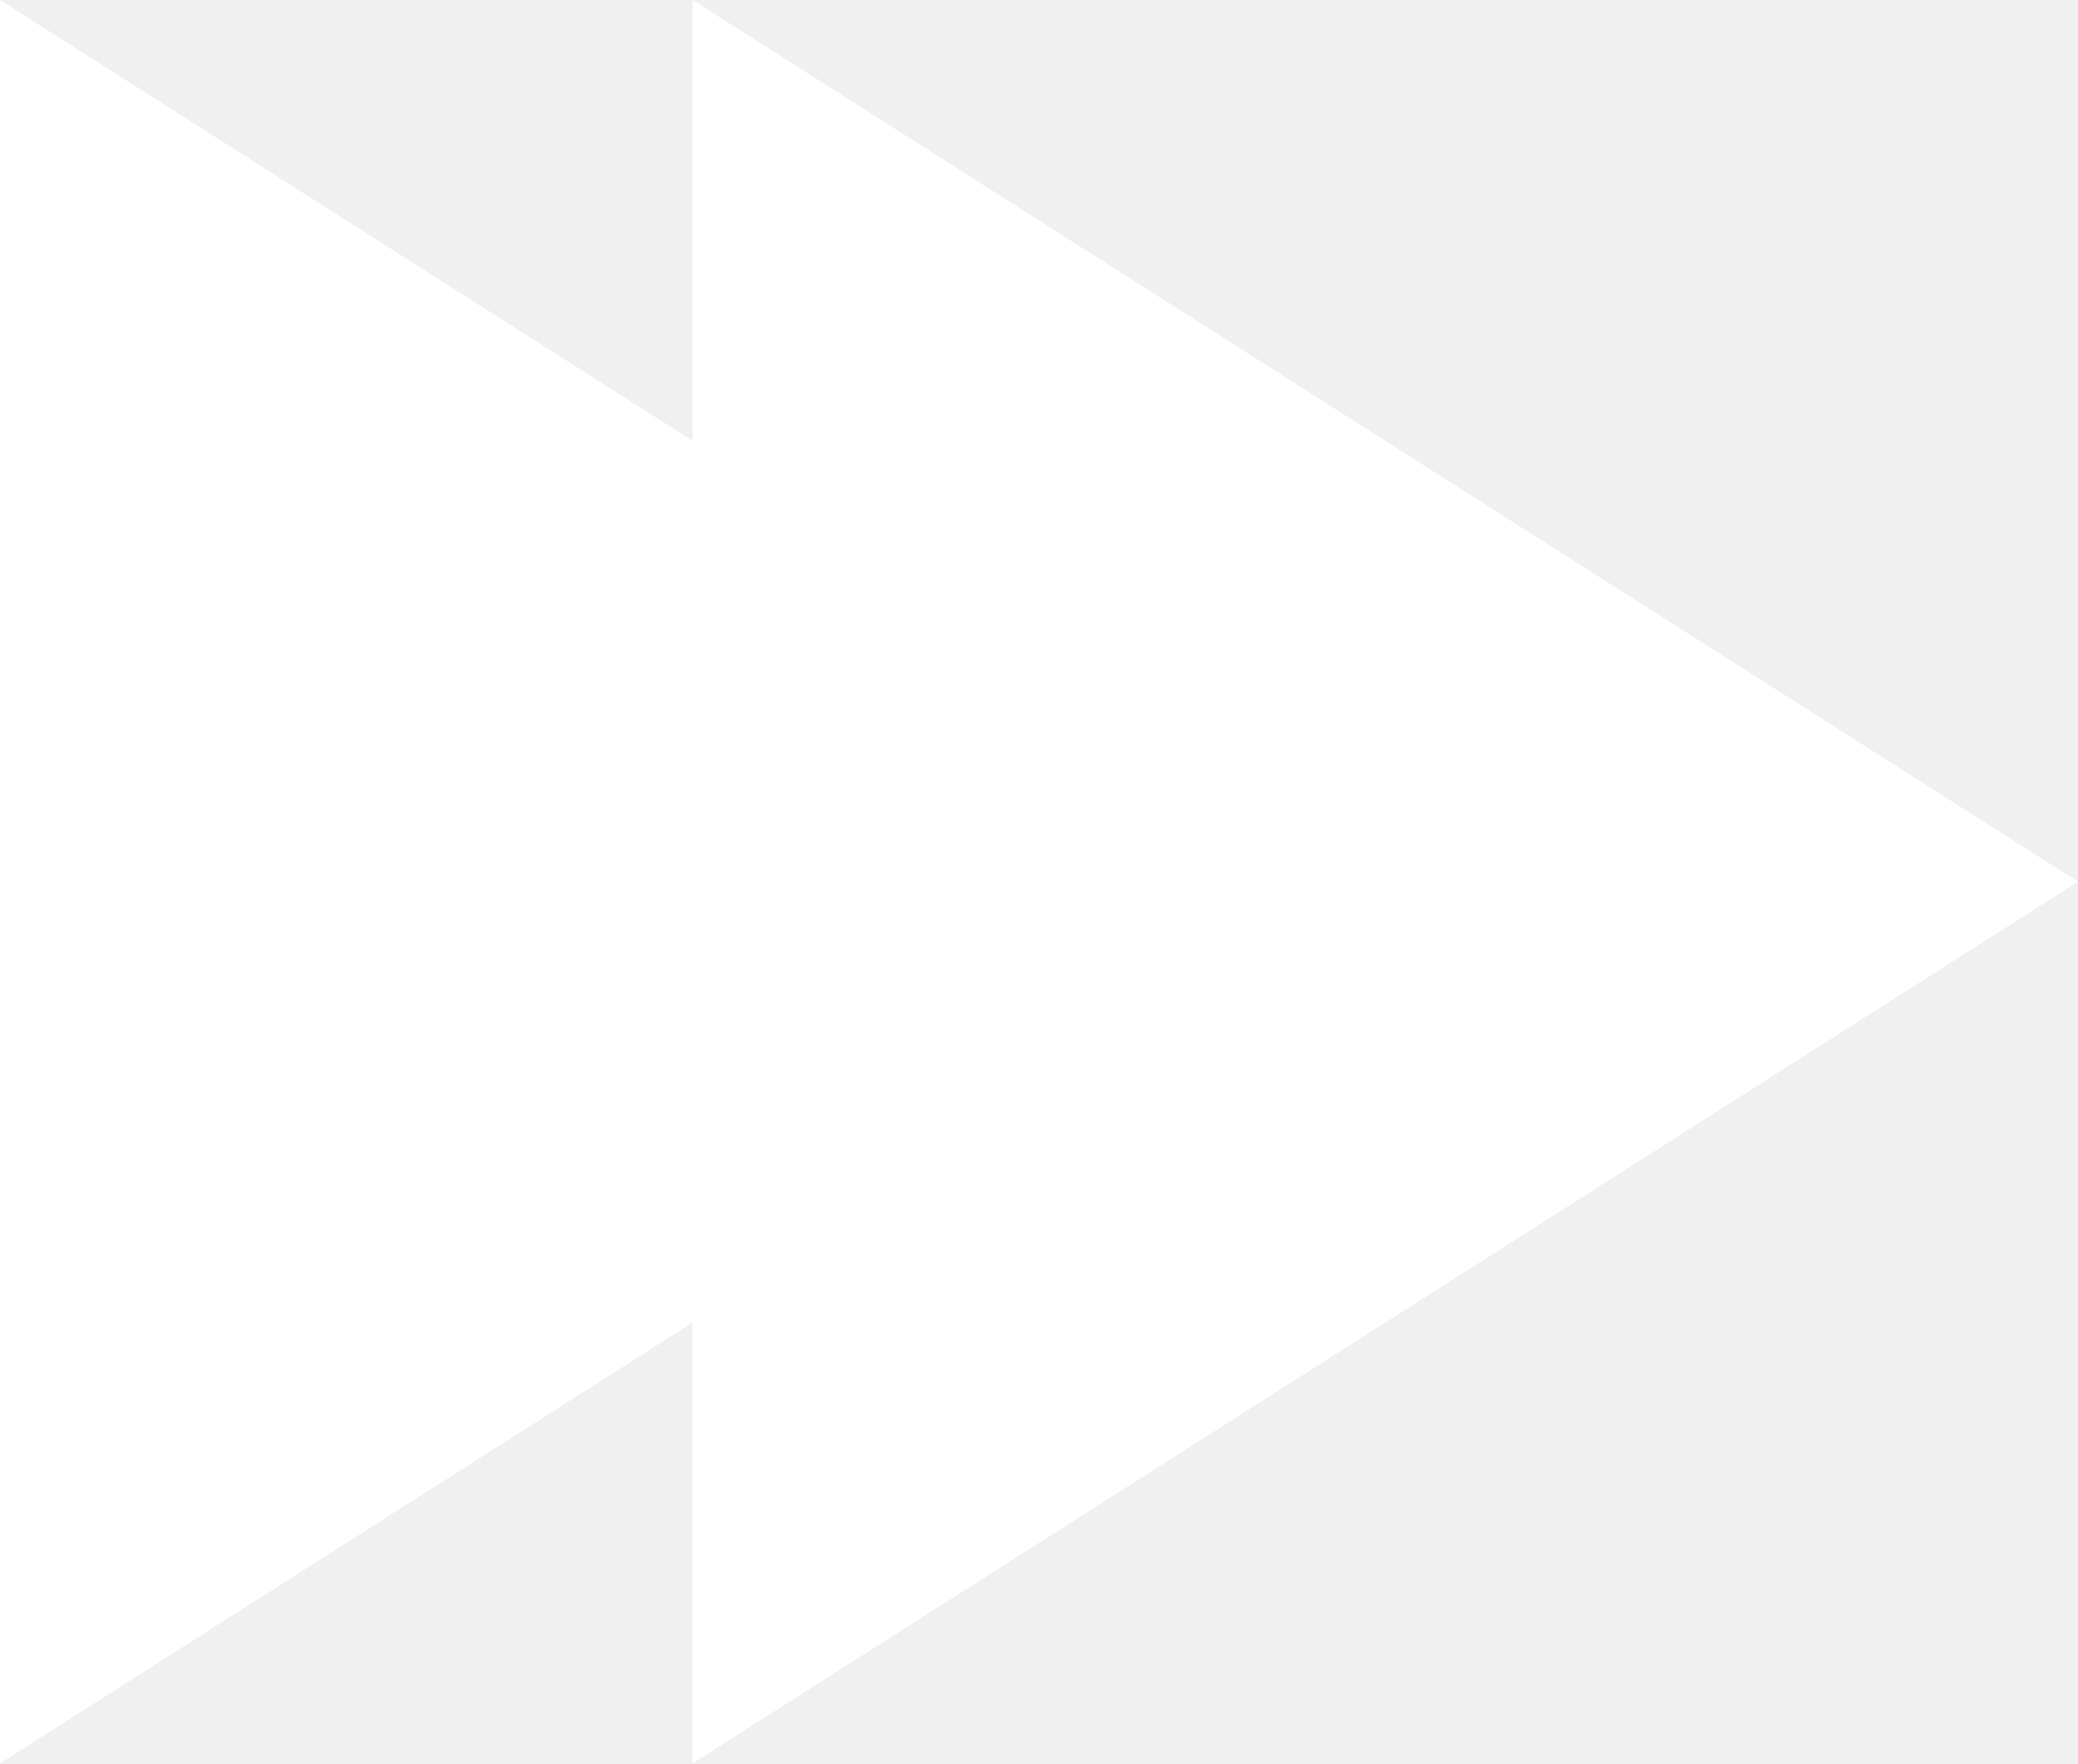
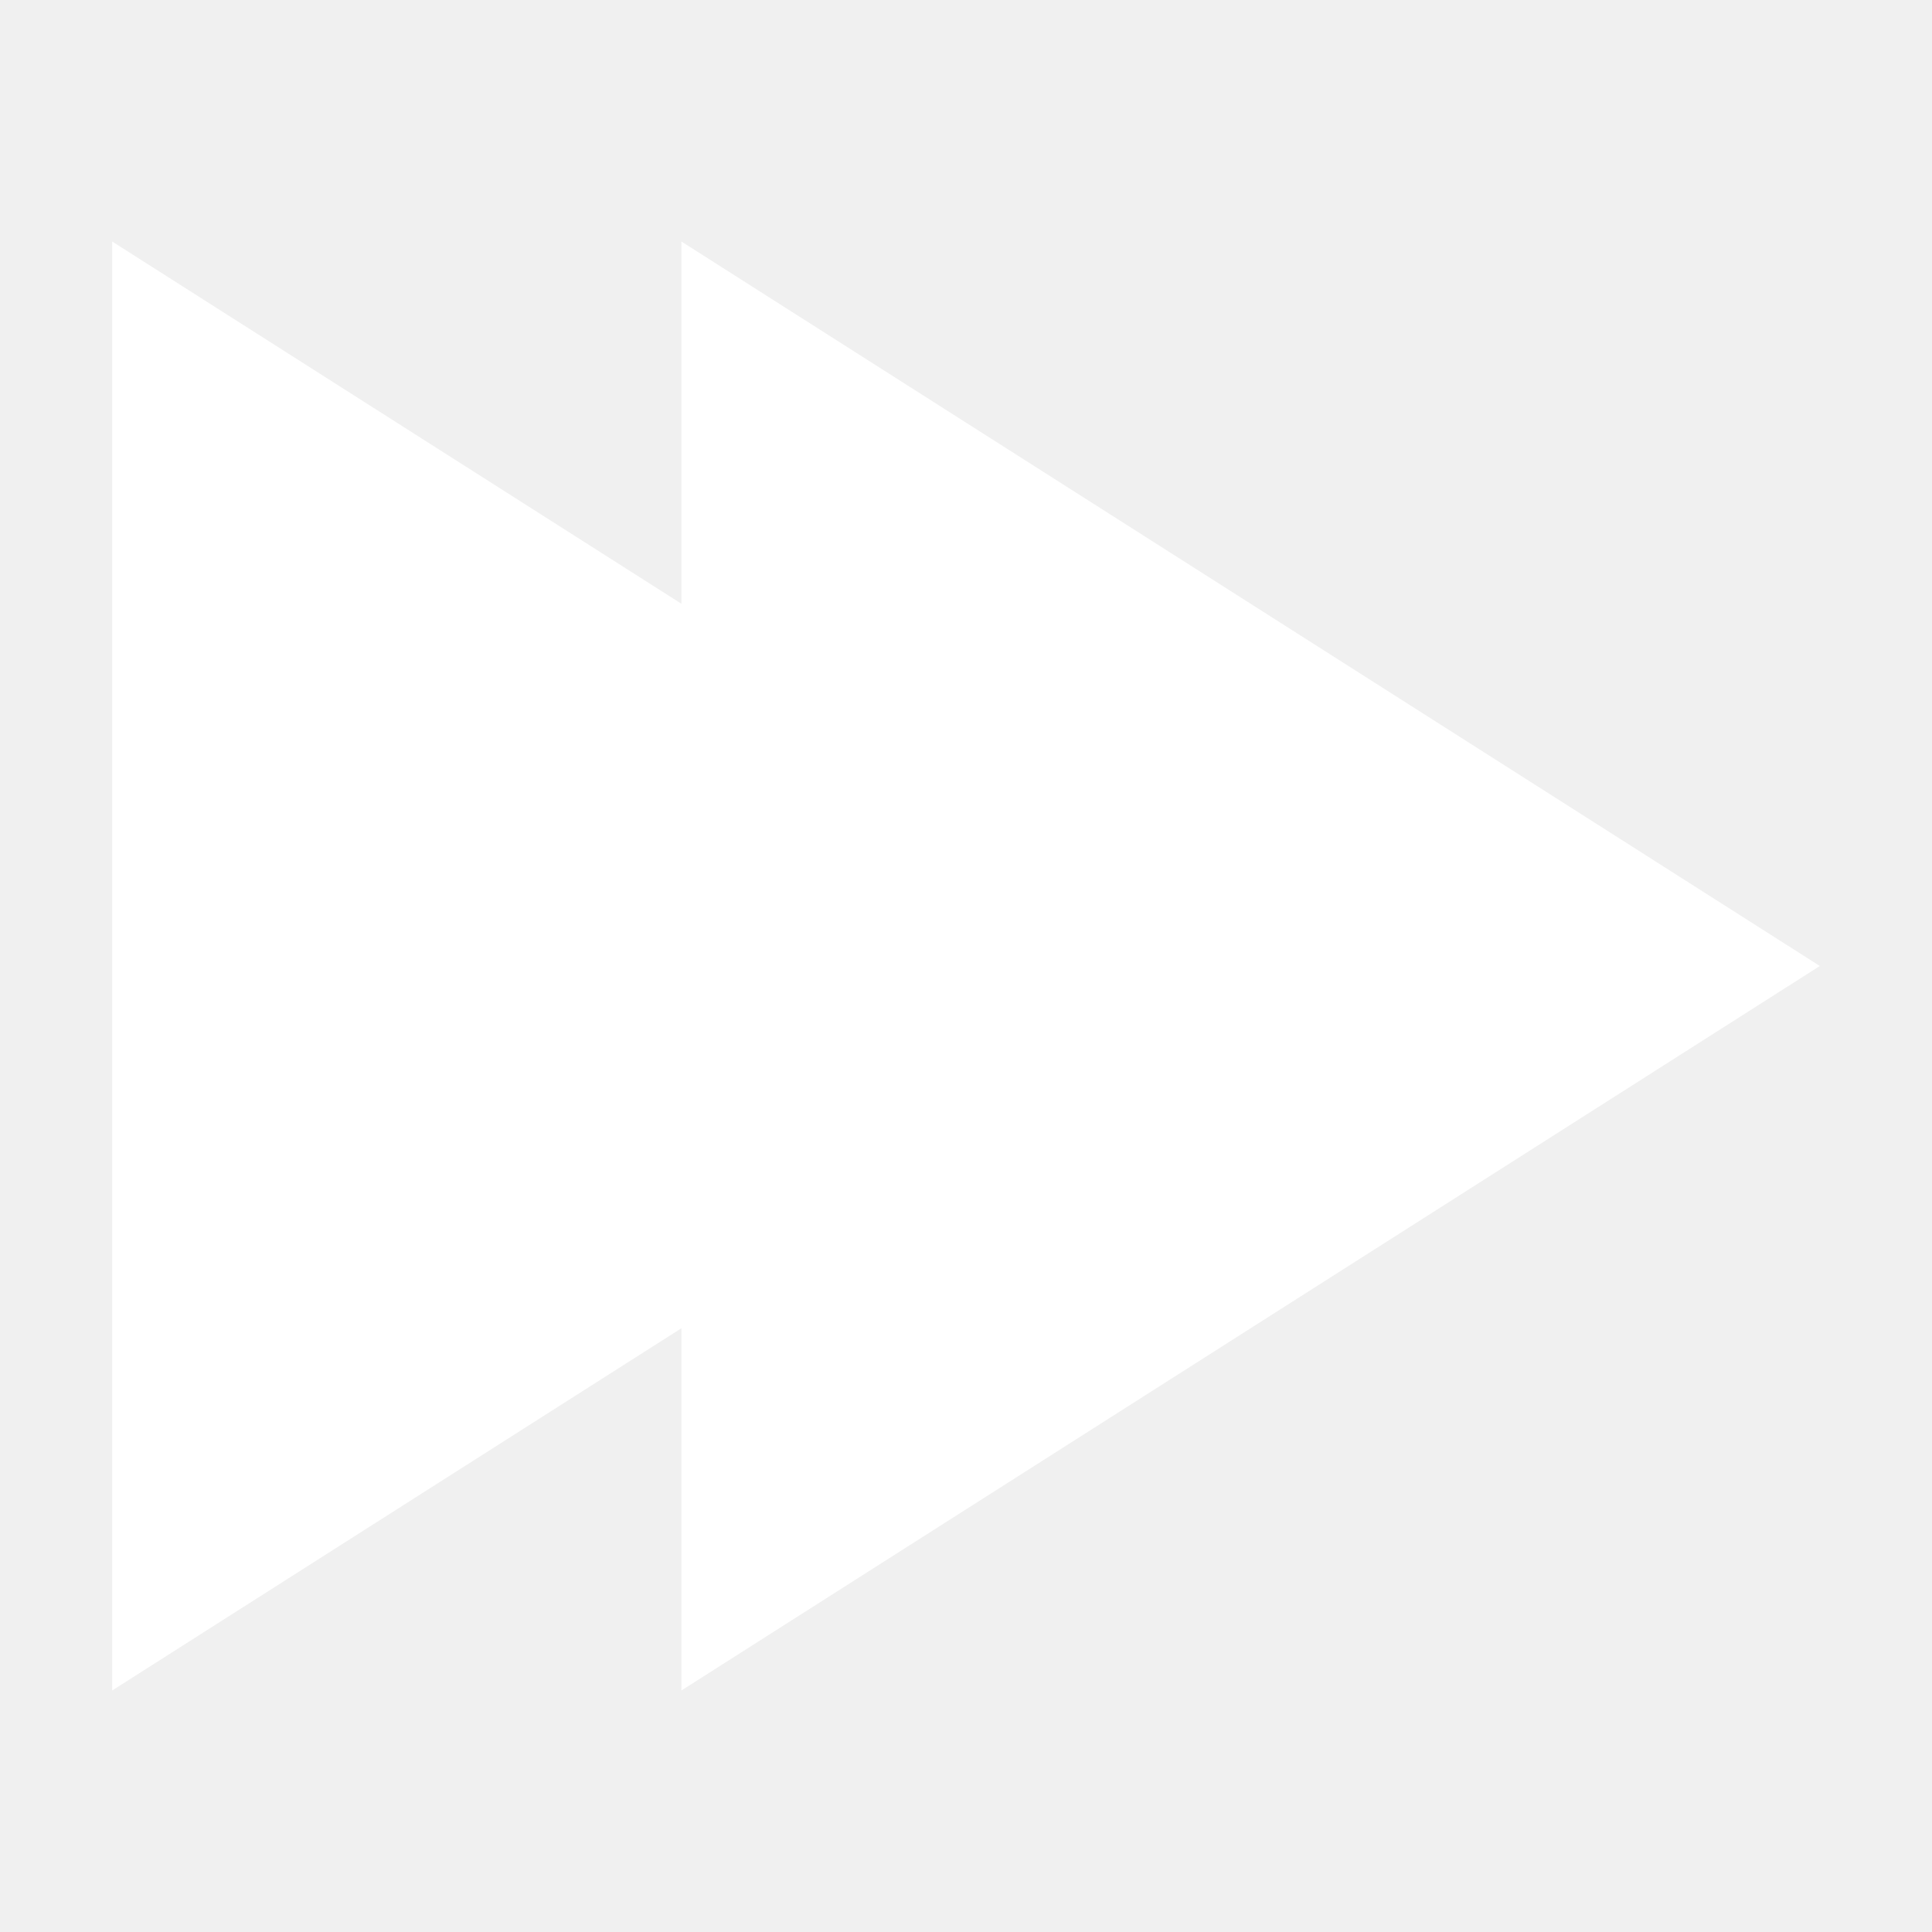
- <svg xmlns="http://www.w3.org/2000/svg" width="14.143" height="12" viewBox="-661.59 -3532.622 14.143 12">
+ <svg xmlns="http://www.w3.org/2000/svg" width="16" height="16" viewBox="-632 -3530 16 16">
  <g fill="none">
-     <path fill="#fff" d="m-656.876-3532.622 9.429 6-9.429 6Z" />
-     <path fill="#fff" d="m-661.59-3532.622 9.428 6-9.428 6Z" />
+     <path fill="#fff" d="m-626.357-3528 9.428 6-9.428 6Z" />
+     <path fill="#fff" d="m-631.071-3528 9.428 6-9.428 6Z" />
  </g>
</svg>
